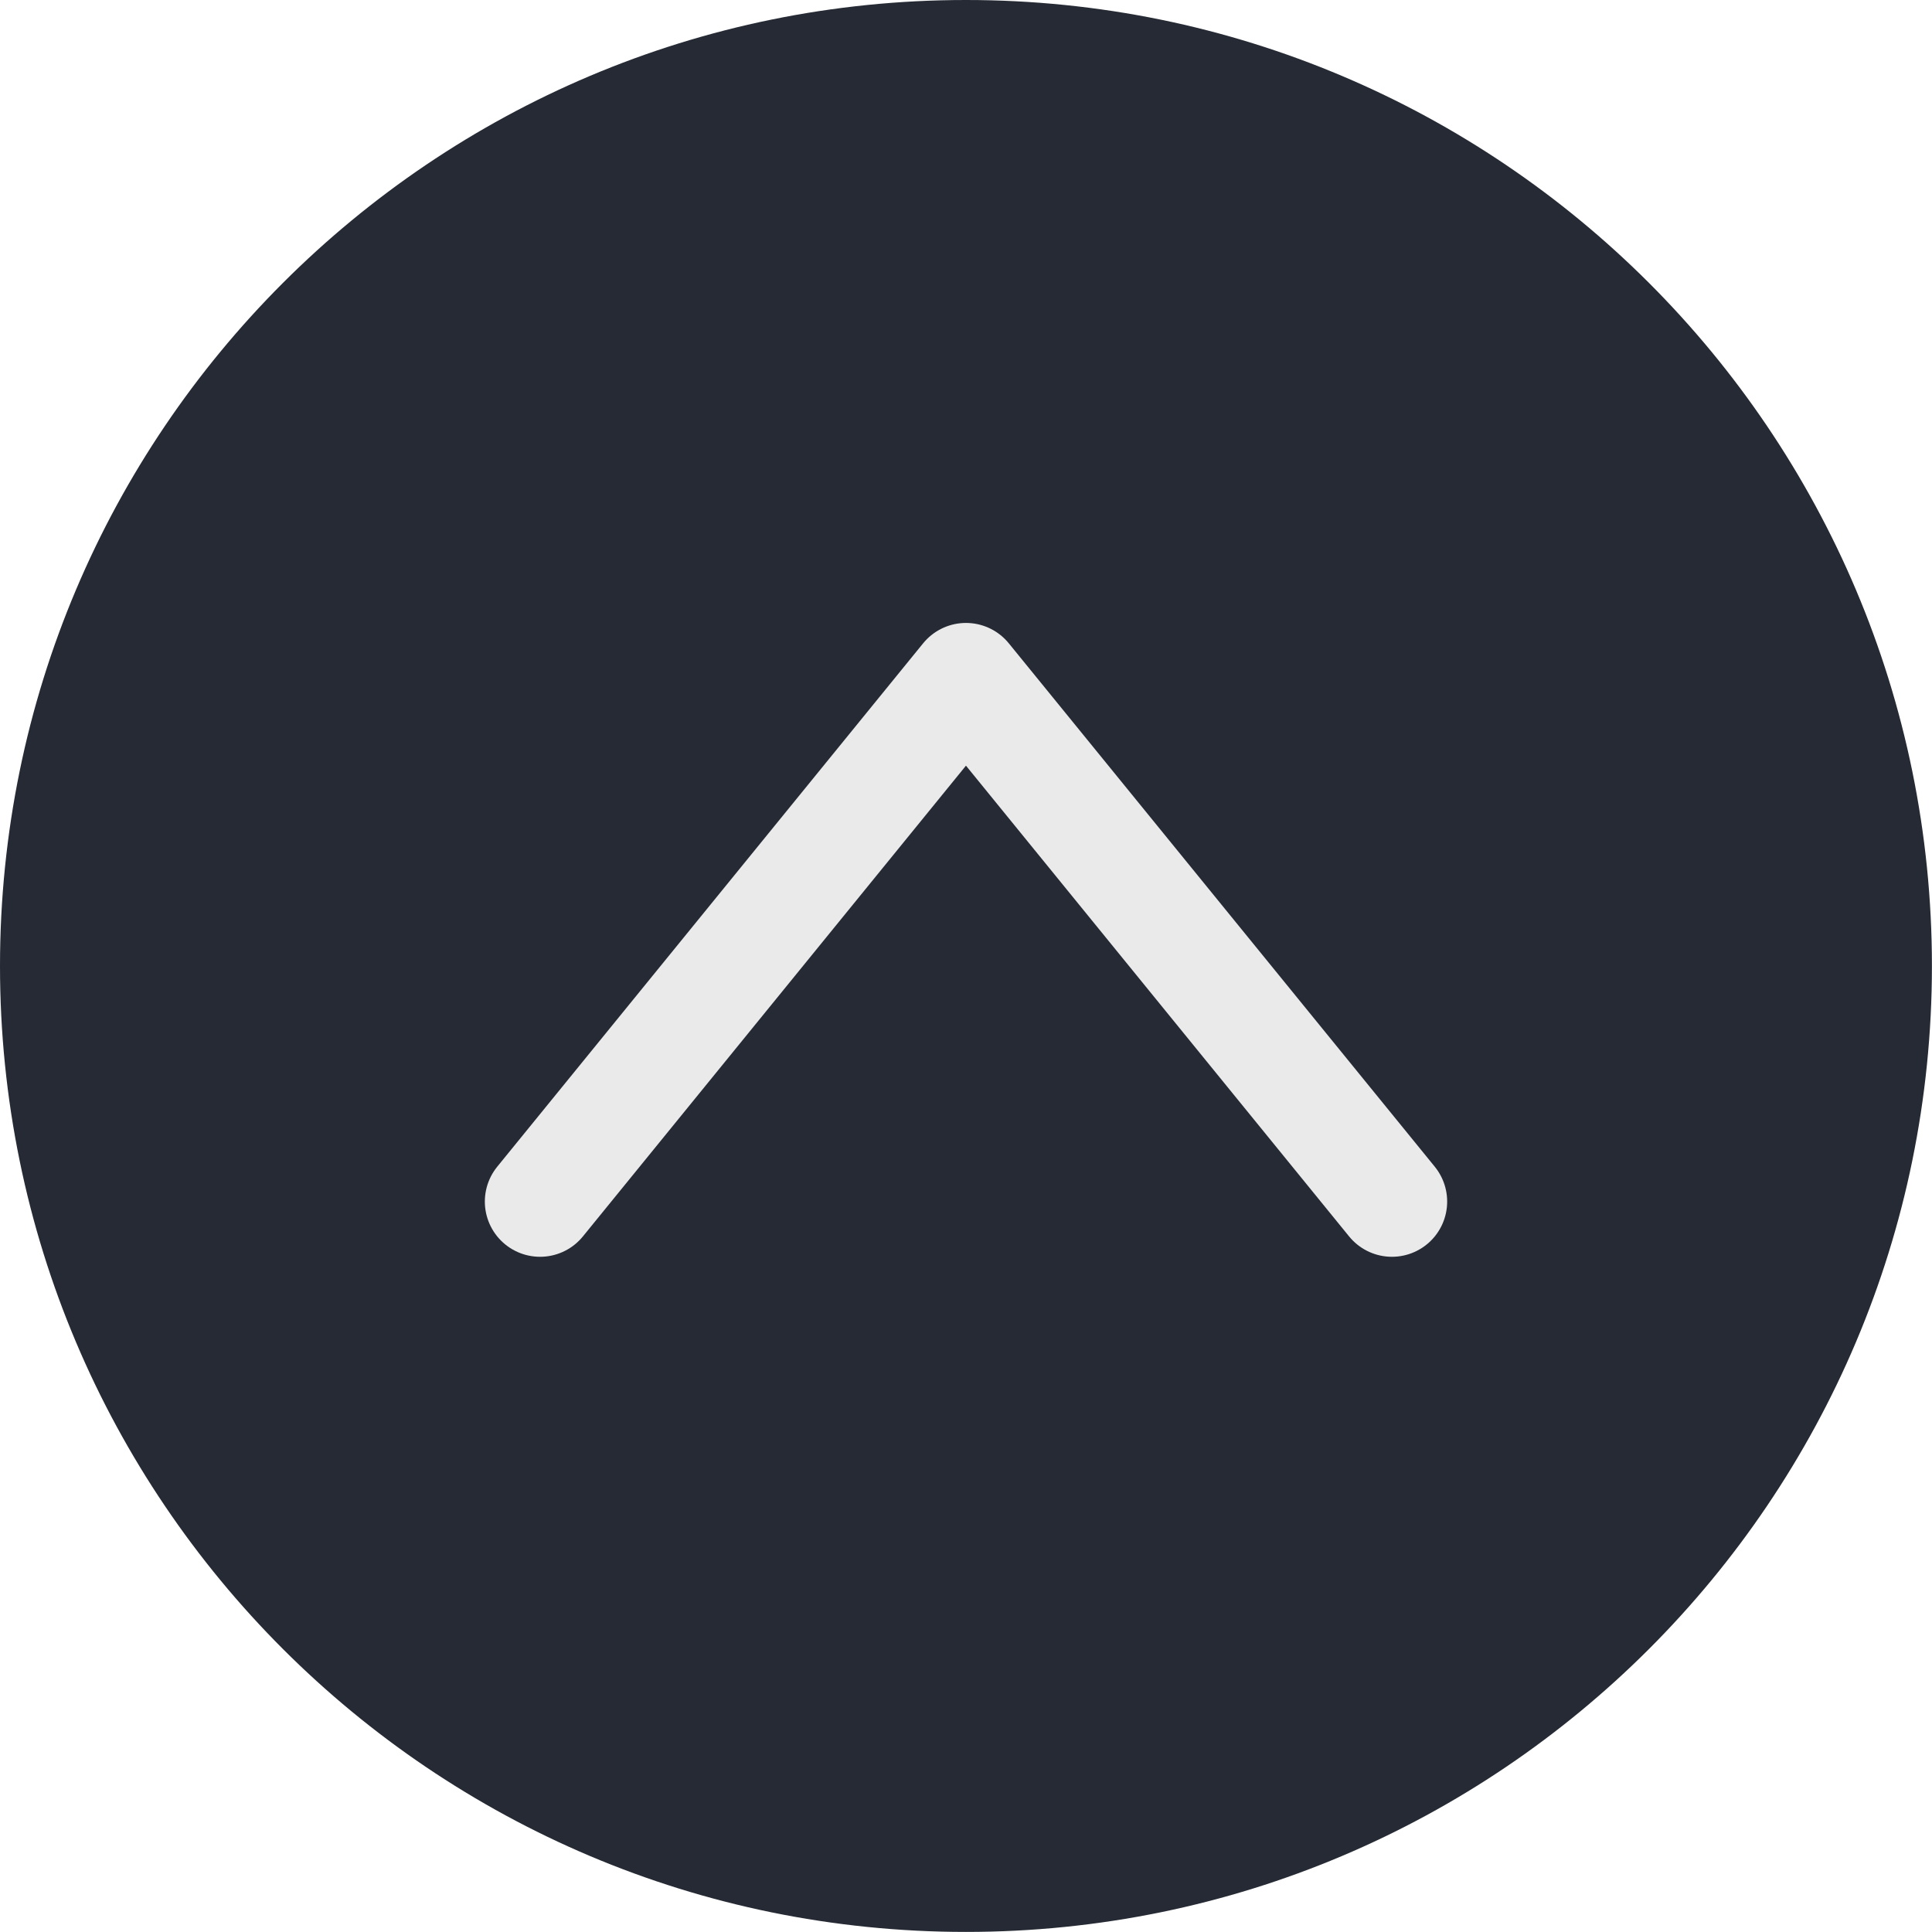
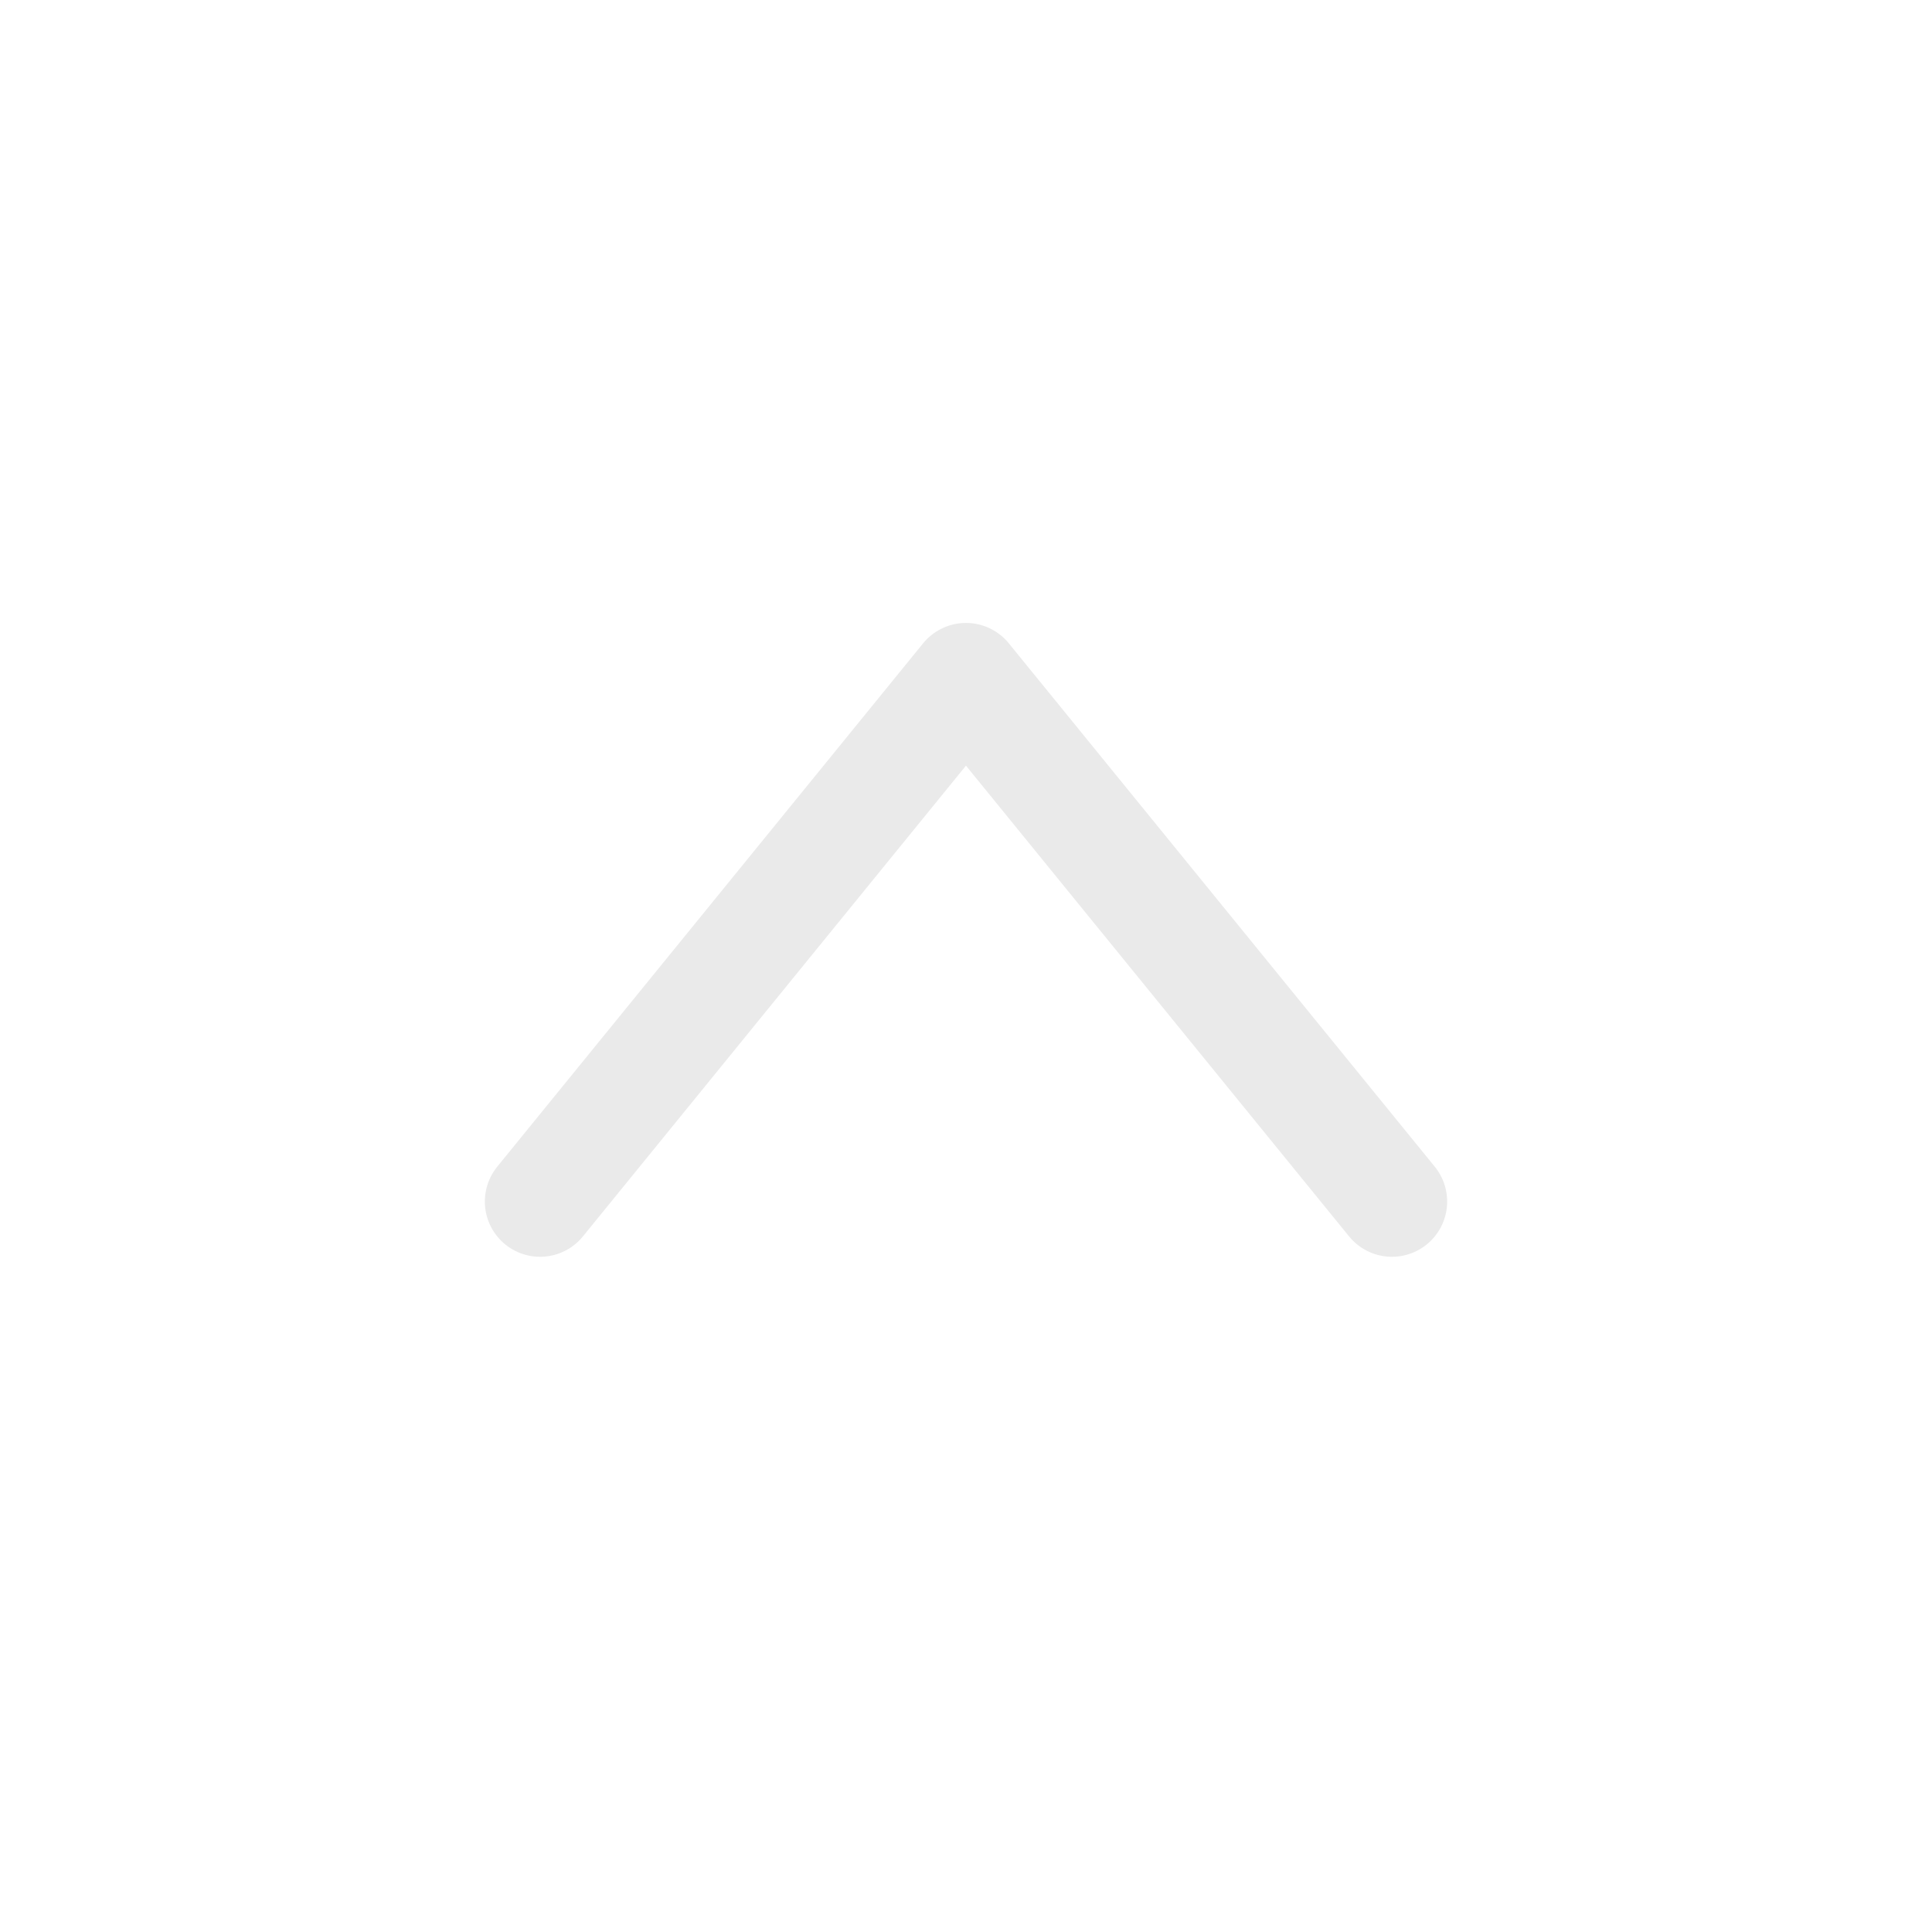
- <svg xmlns="http://www.w3.org/2000/svg" id="Capa_1" data-name="Capa 1" viewBox="0 0 255.03 255.03">
-   <defs>
-     <style>
-       .cls-1 {
-         fill: #252a34;
-       }
- 
-       .cls-2 {
-         fill: none;
-         stroke: #eaeaea;
-         stroke-linecap: round;
-         stroke-linejoin: round;
-         stroke-width: 14.58px;
-       }
-     </style>
-   </defs>
-   <circle class="cls-1" cx="127.51" cy="127.51" r="127.51" />
-   <polyline class="cls-2" points="183.74 158.61 127.51 89.52 71.29 158.61" />
+ <svg xmlns="http://www.w3.org/2000/svg" version="1.1" id="Capa_1" x="0px" y="0px" viewBox="0 0 255.03 255.03" style="enable-background:new 0 0 255.03 255.03;" xml:space="preserve">
+   <style type="text/css">
+ 	.st0{fill:none;stroke:#EAEAEA;stroke-width:14.58;stroke-linecap:round;stroke-linejoin:round;}
+ </style>
+   <polyline class="st0" points="183.74,158.61 127.51,89.52 71.29,158.61 " />
</svg>
